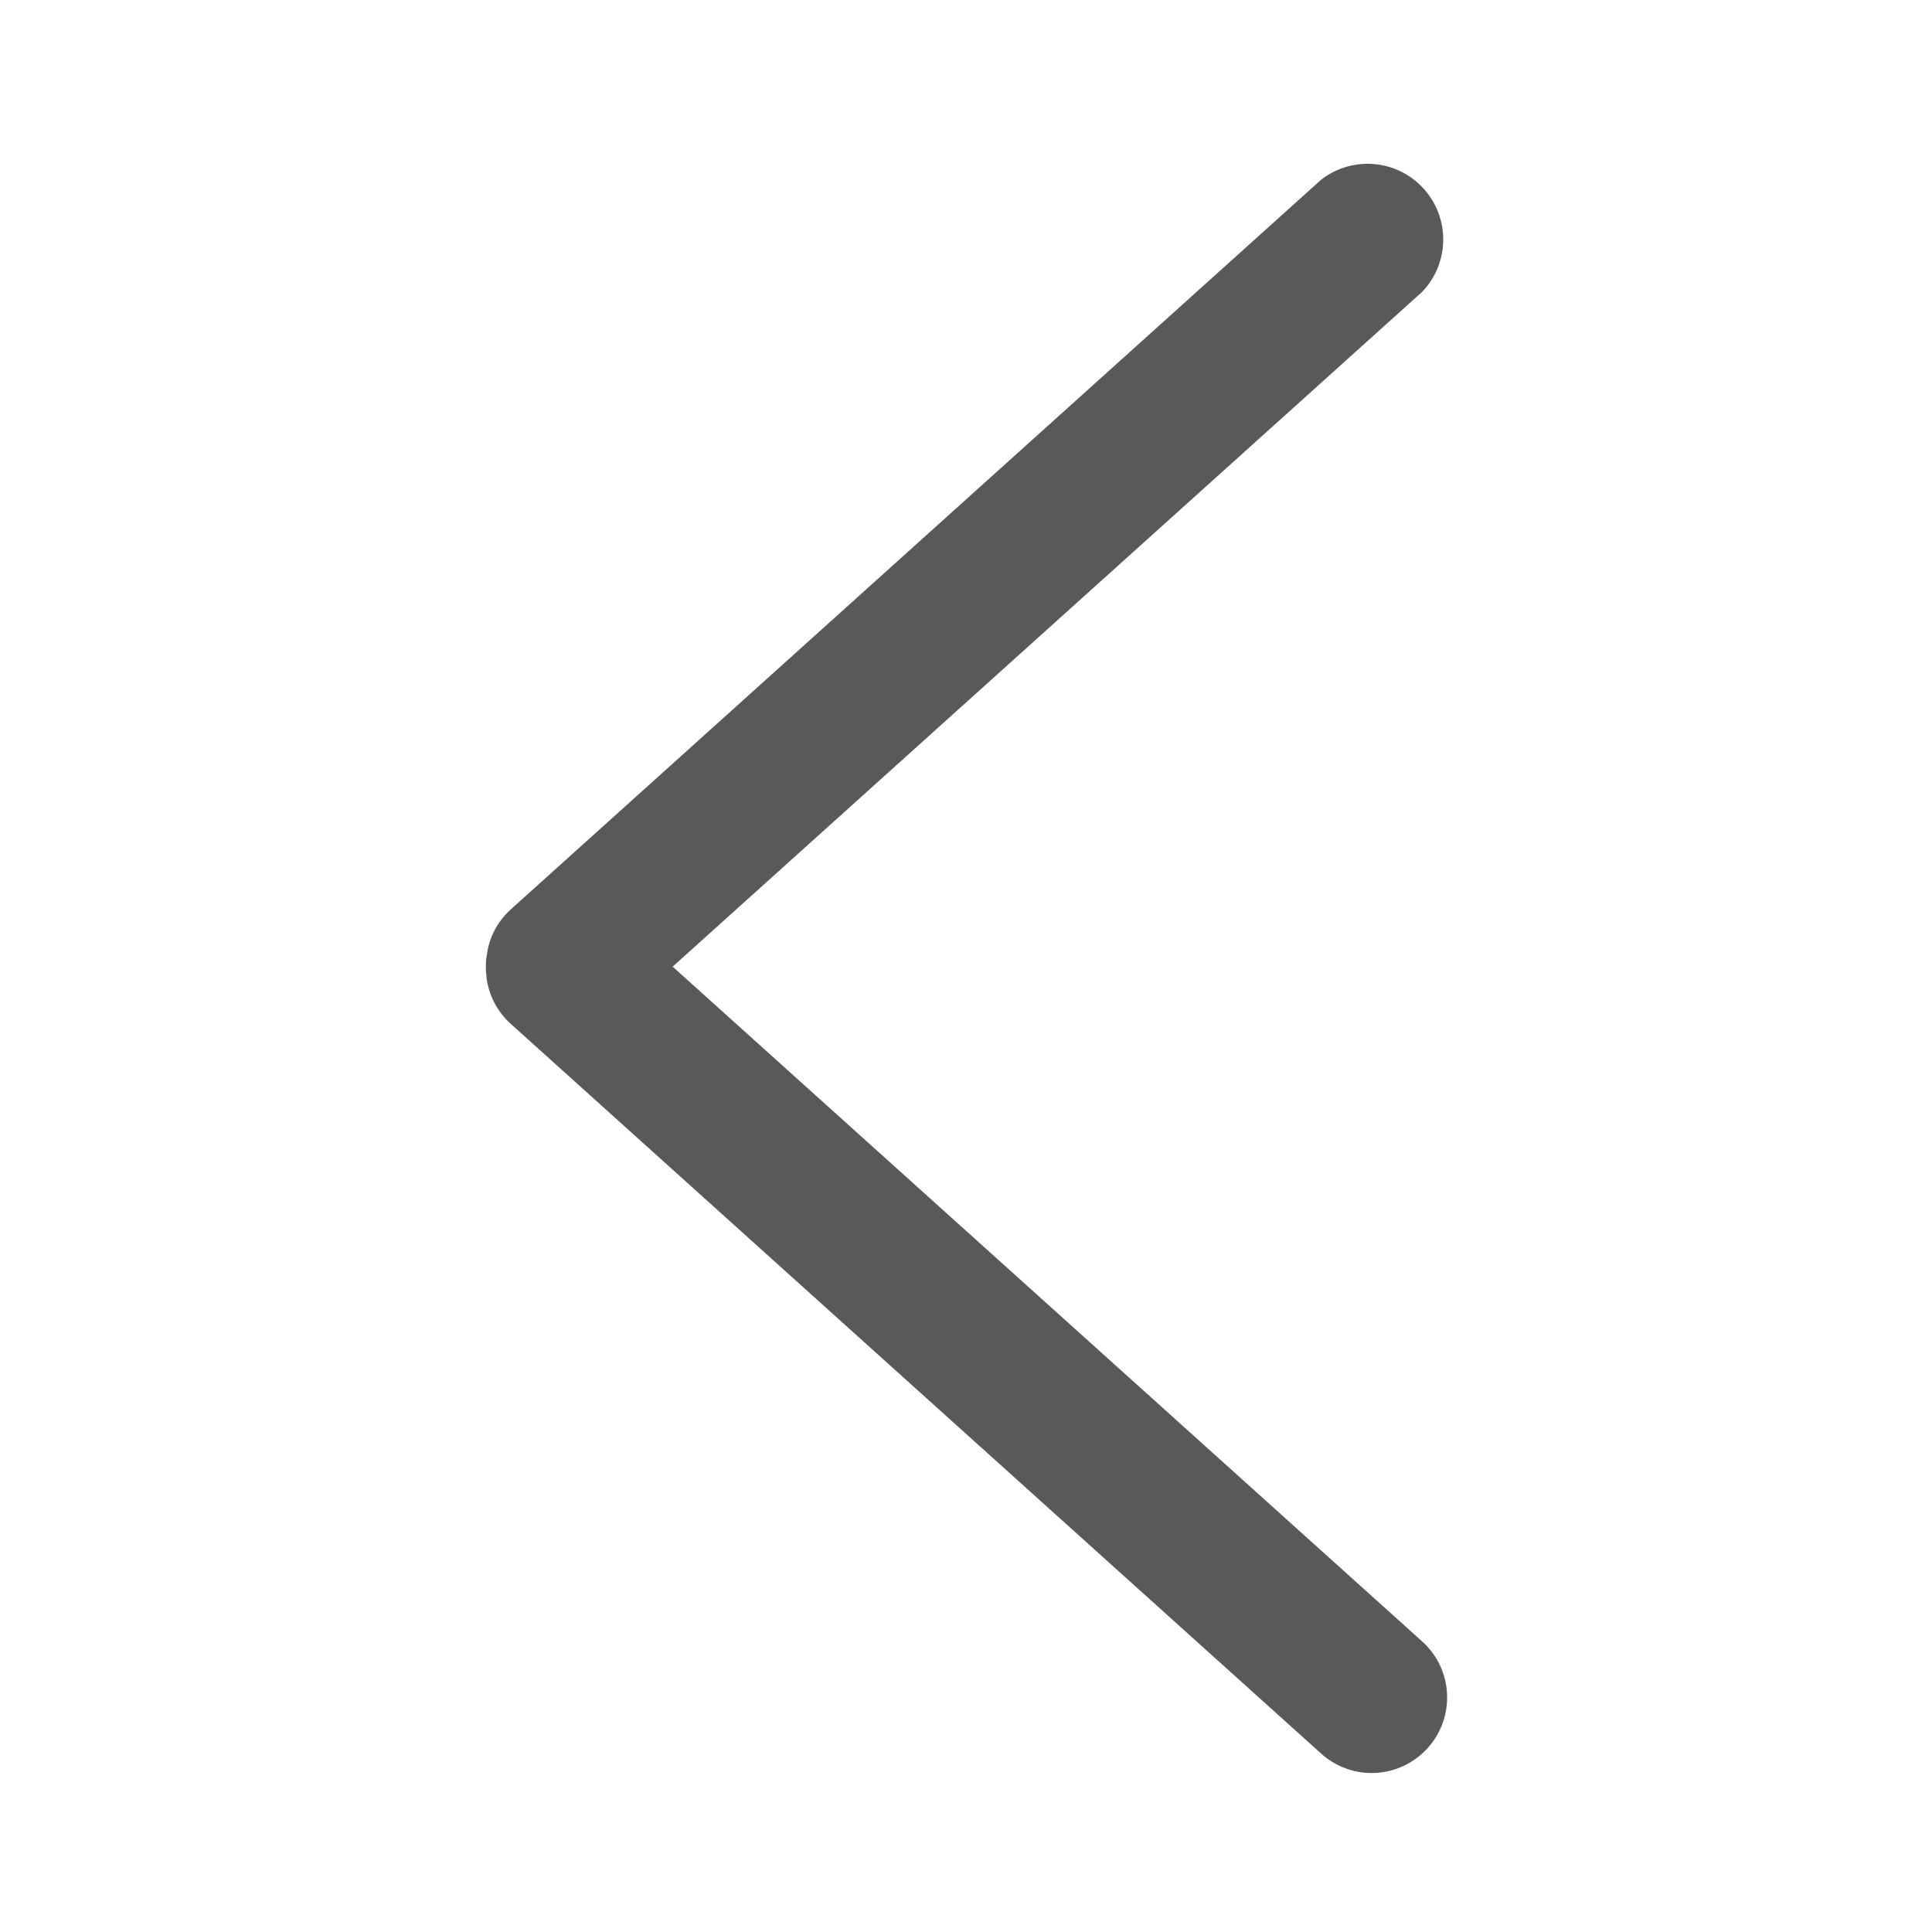
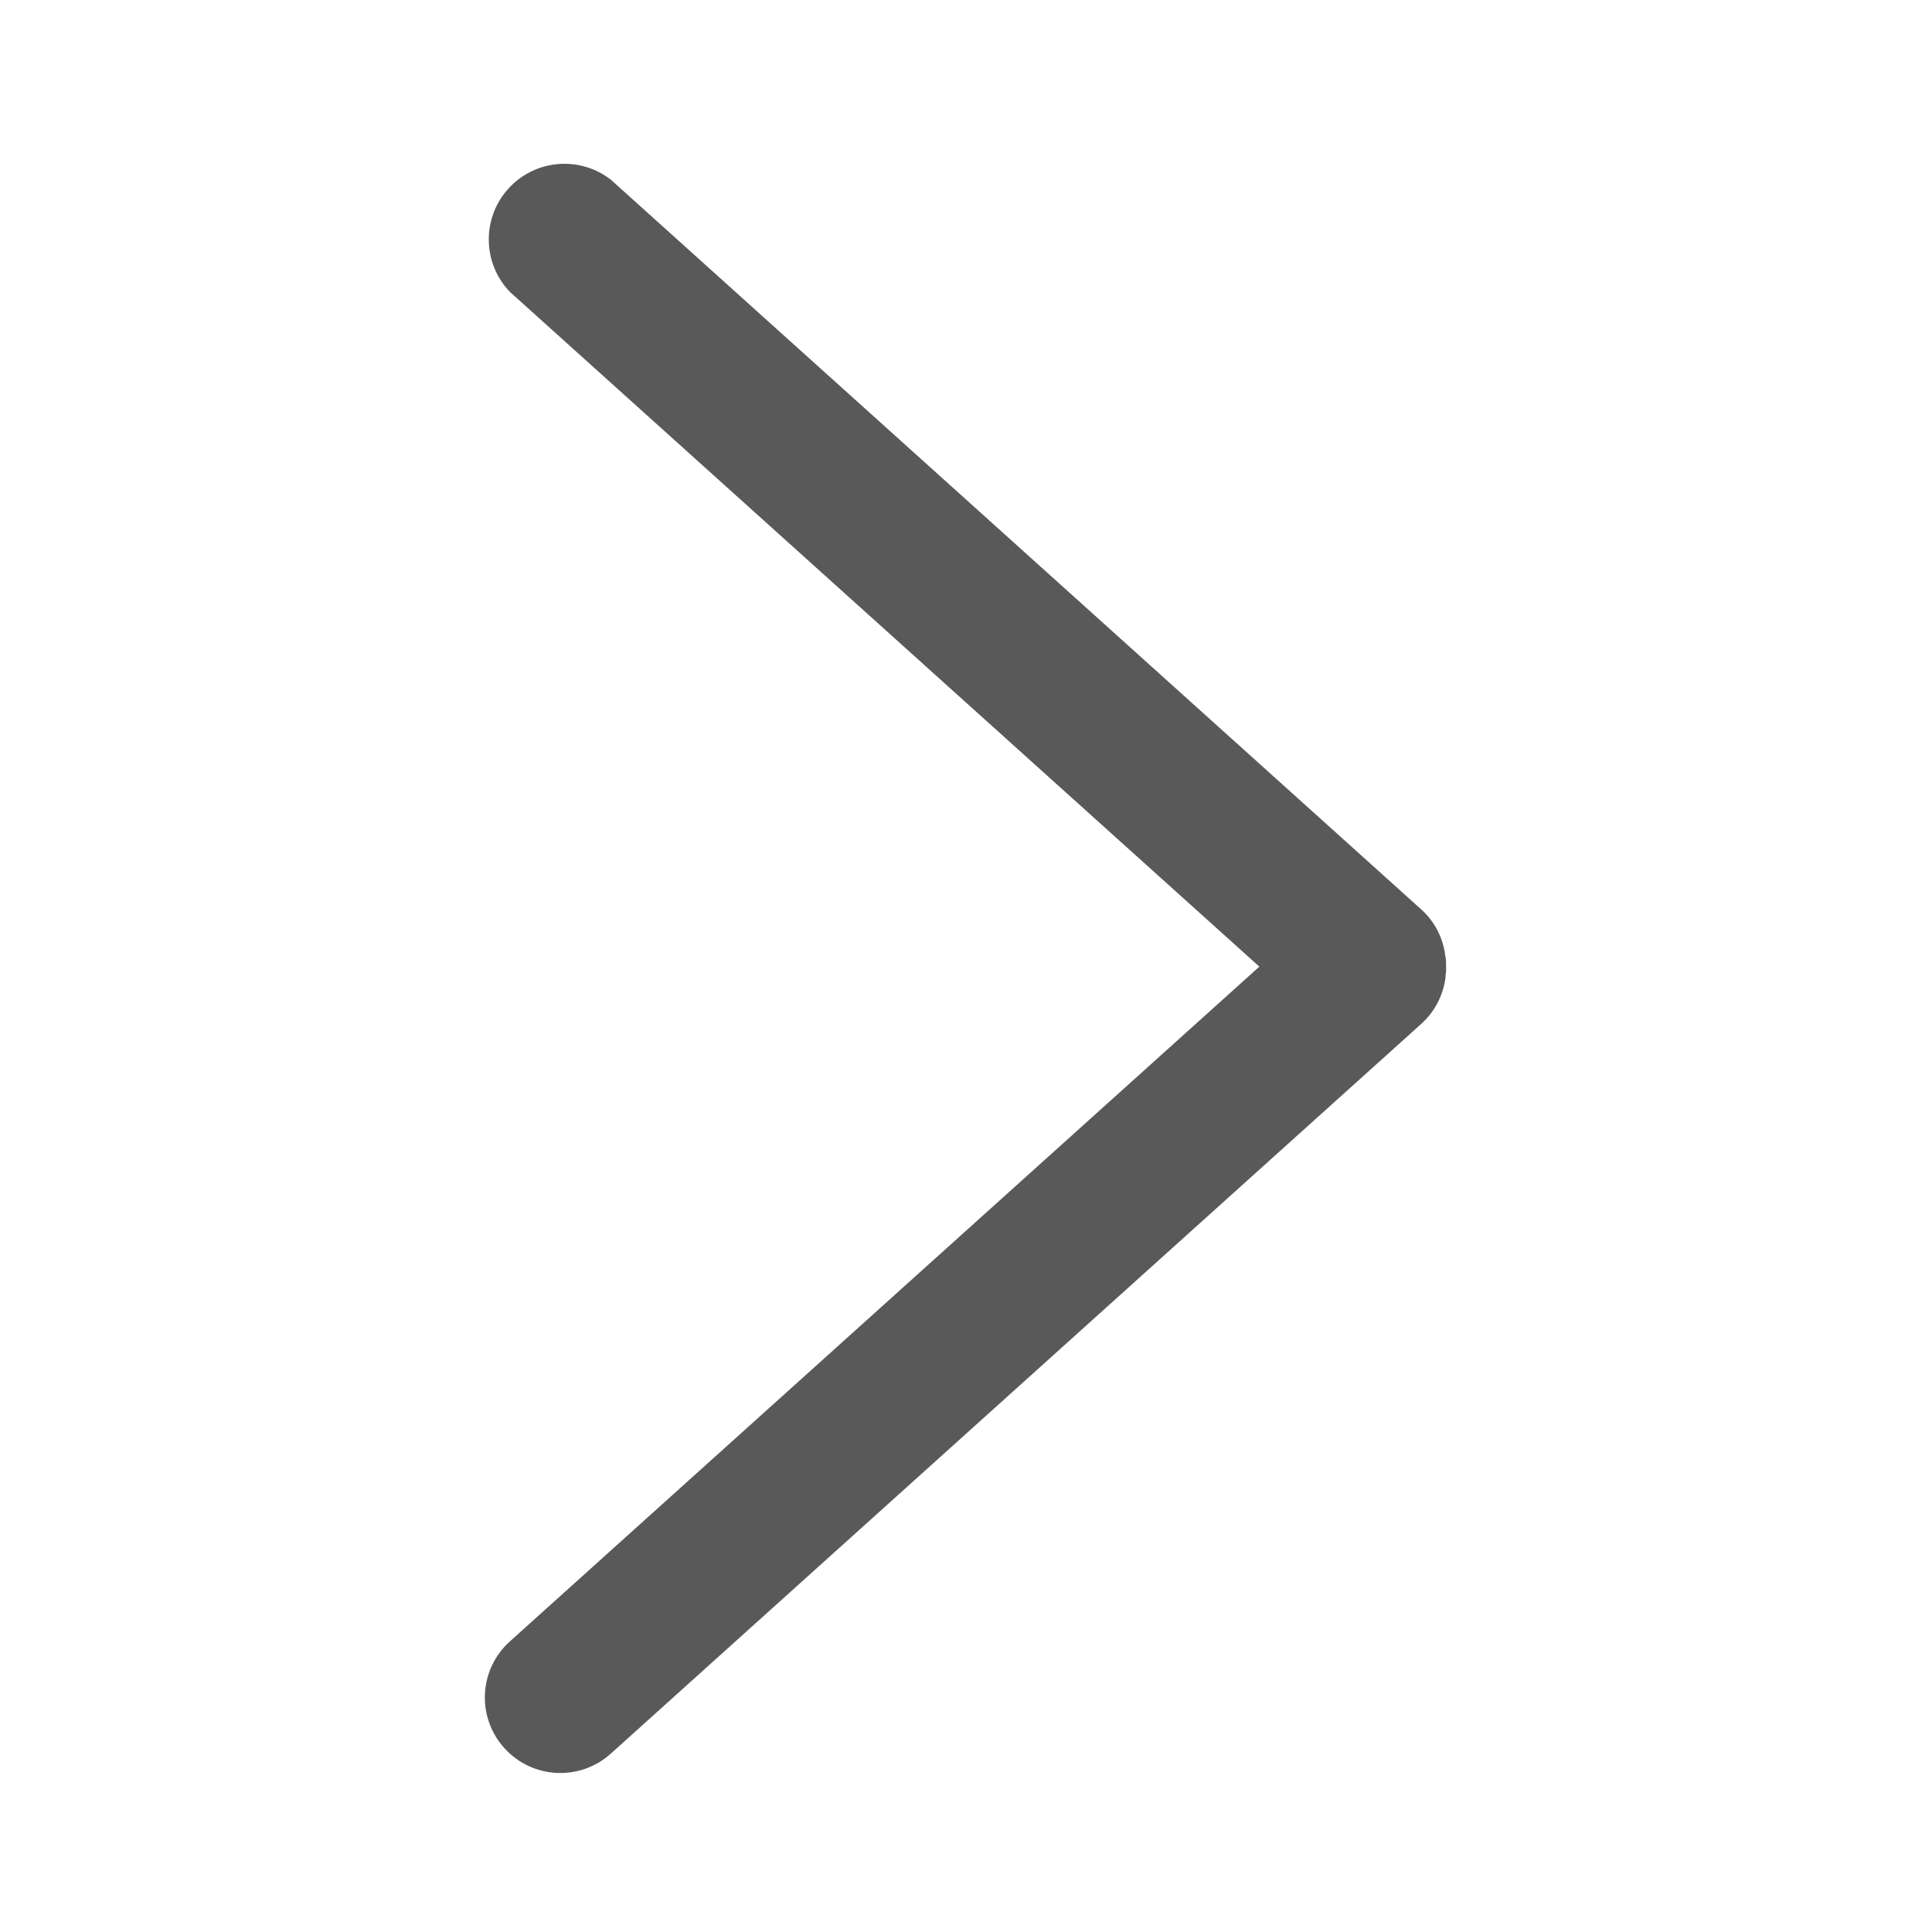
<svg xmlns="http://www.w3.org/2000/svg" width="12" height="12">
  <g fill="none" fill-rule="evenodd">
-     <path d="M0 0h12v12H0z" />
-     <path d="M8.868 10.857a.468.468 0 0 1-.662.035L3.173 6.36a.467.467 0 0 1-.152-.293c.002-.003 0-.007 0-.011-.003-.018-.004-.035-.003-.052 0-.017 0-.034.002-.051l.003-.015a.46.46 0 0 1 .15-.29l5.033-4.532a.47.47 0 0 1 .627.697L4.178 6.004l4.655 4.191c.193.173.208.47.035.662z" fill-opacity=".65" fill="#000" fill-rule="nonzero" />
+     <path d="M12 0H0v12h12z" />
+     <path d="M3.132 10.857c.173.193.47.208.662.035L8.827 6.36a.467.467 0 0 0 .152-.293c-.002-.003 0-.007 0-.011.003-.018.004-.035.003-.052 0-.017 0-.034-.002-.051l-.003-.015a.46.46 0 0 0-.15-.29L3.794 1.116a.47.47 0 0 0-.627.697l4.655 4.191-4.655 4.191a.468.468 0 0 0-.035.662z" fill-opacity=".65" fill="#000" fill-rule="nonzero" />
  </g>
</svg>
